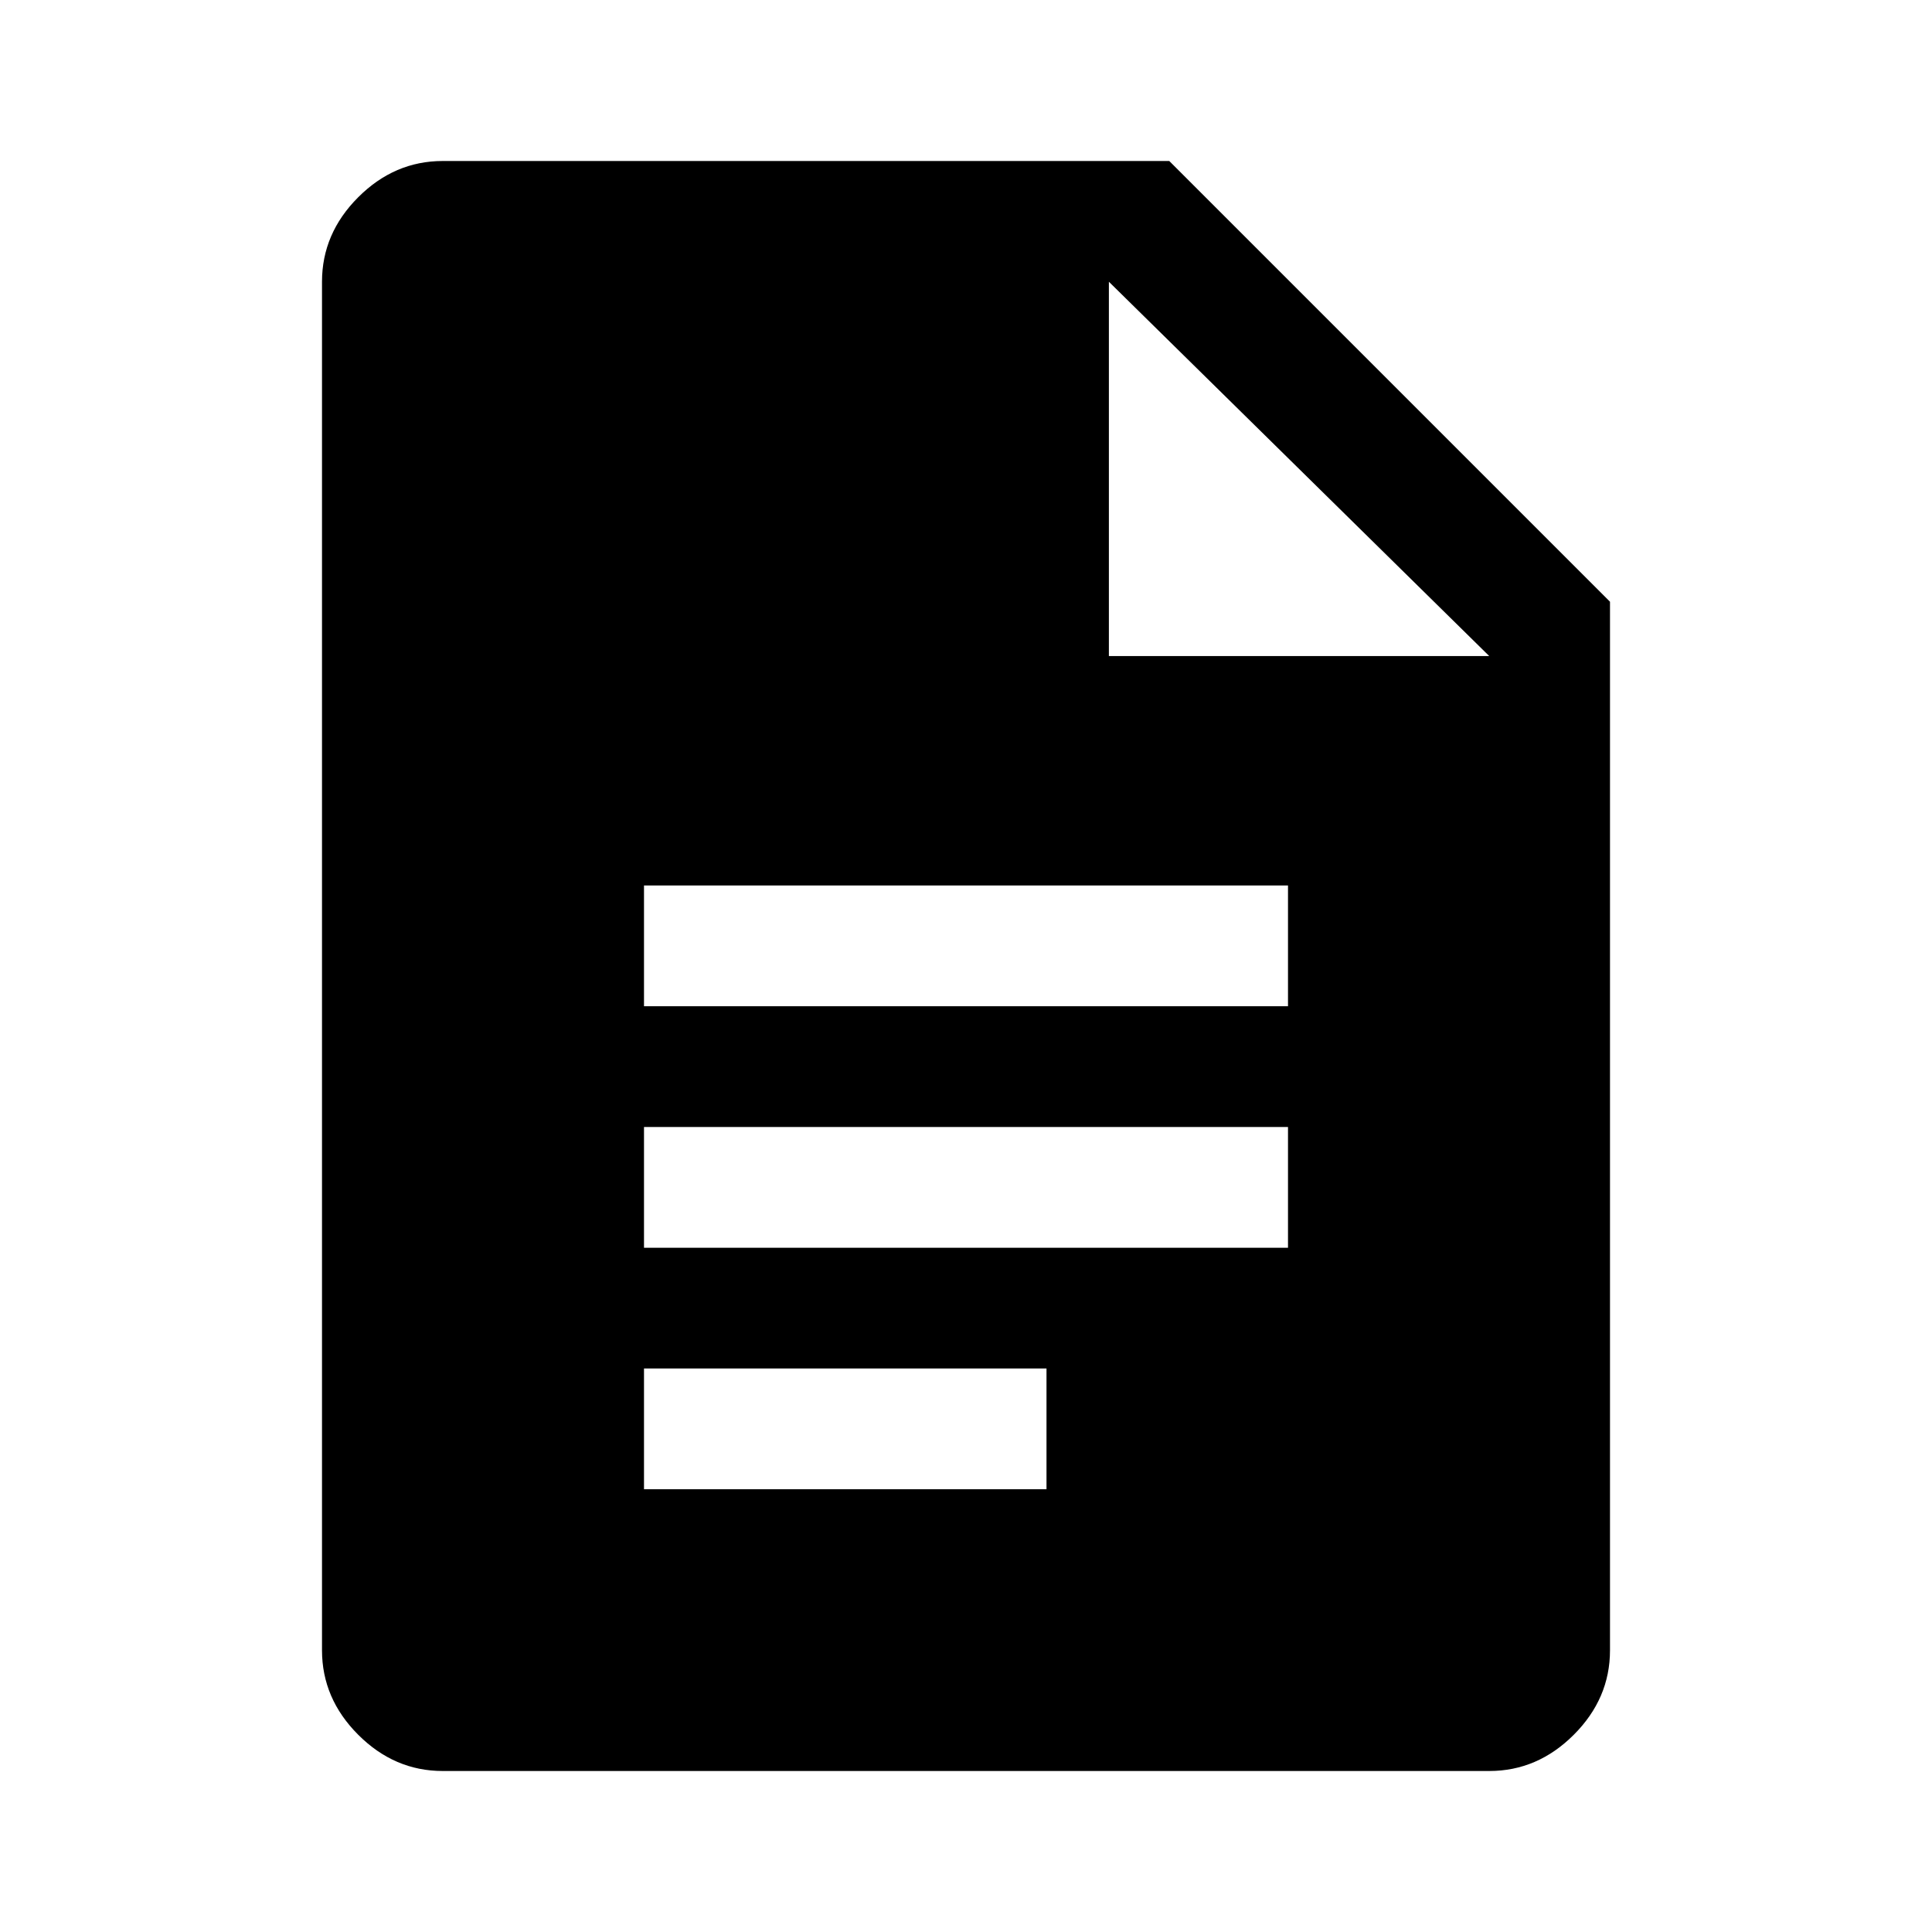
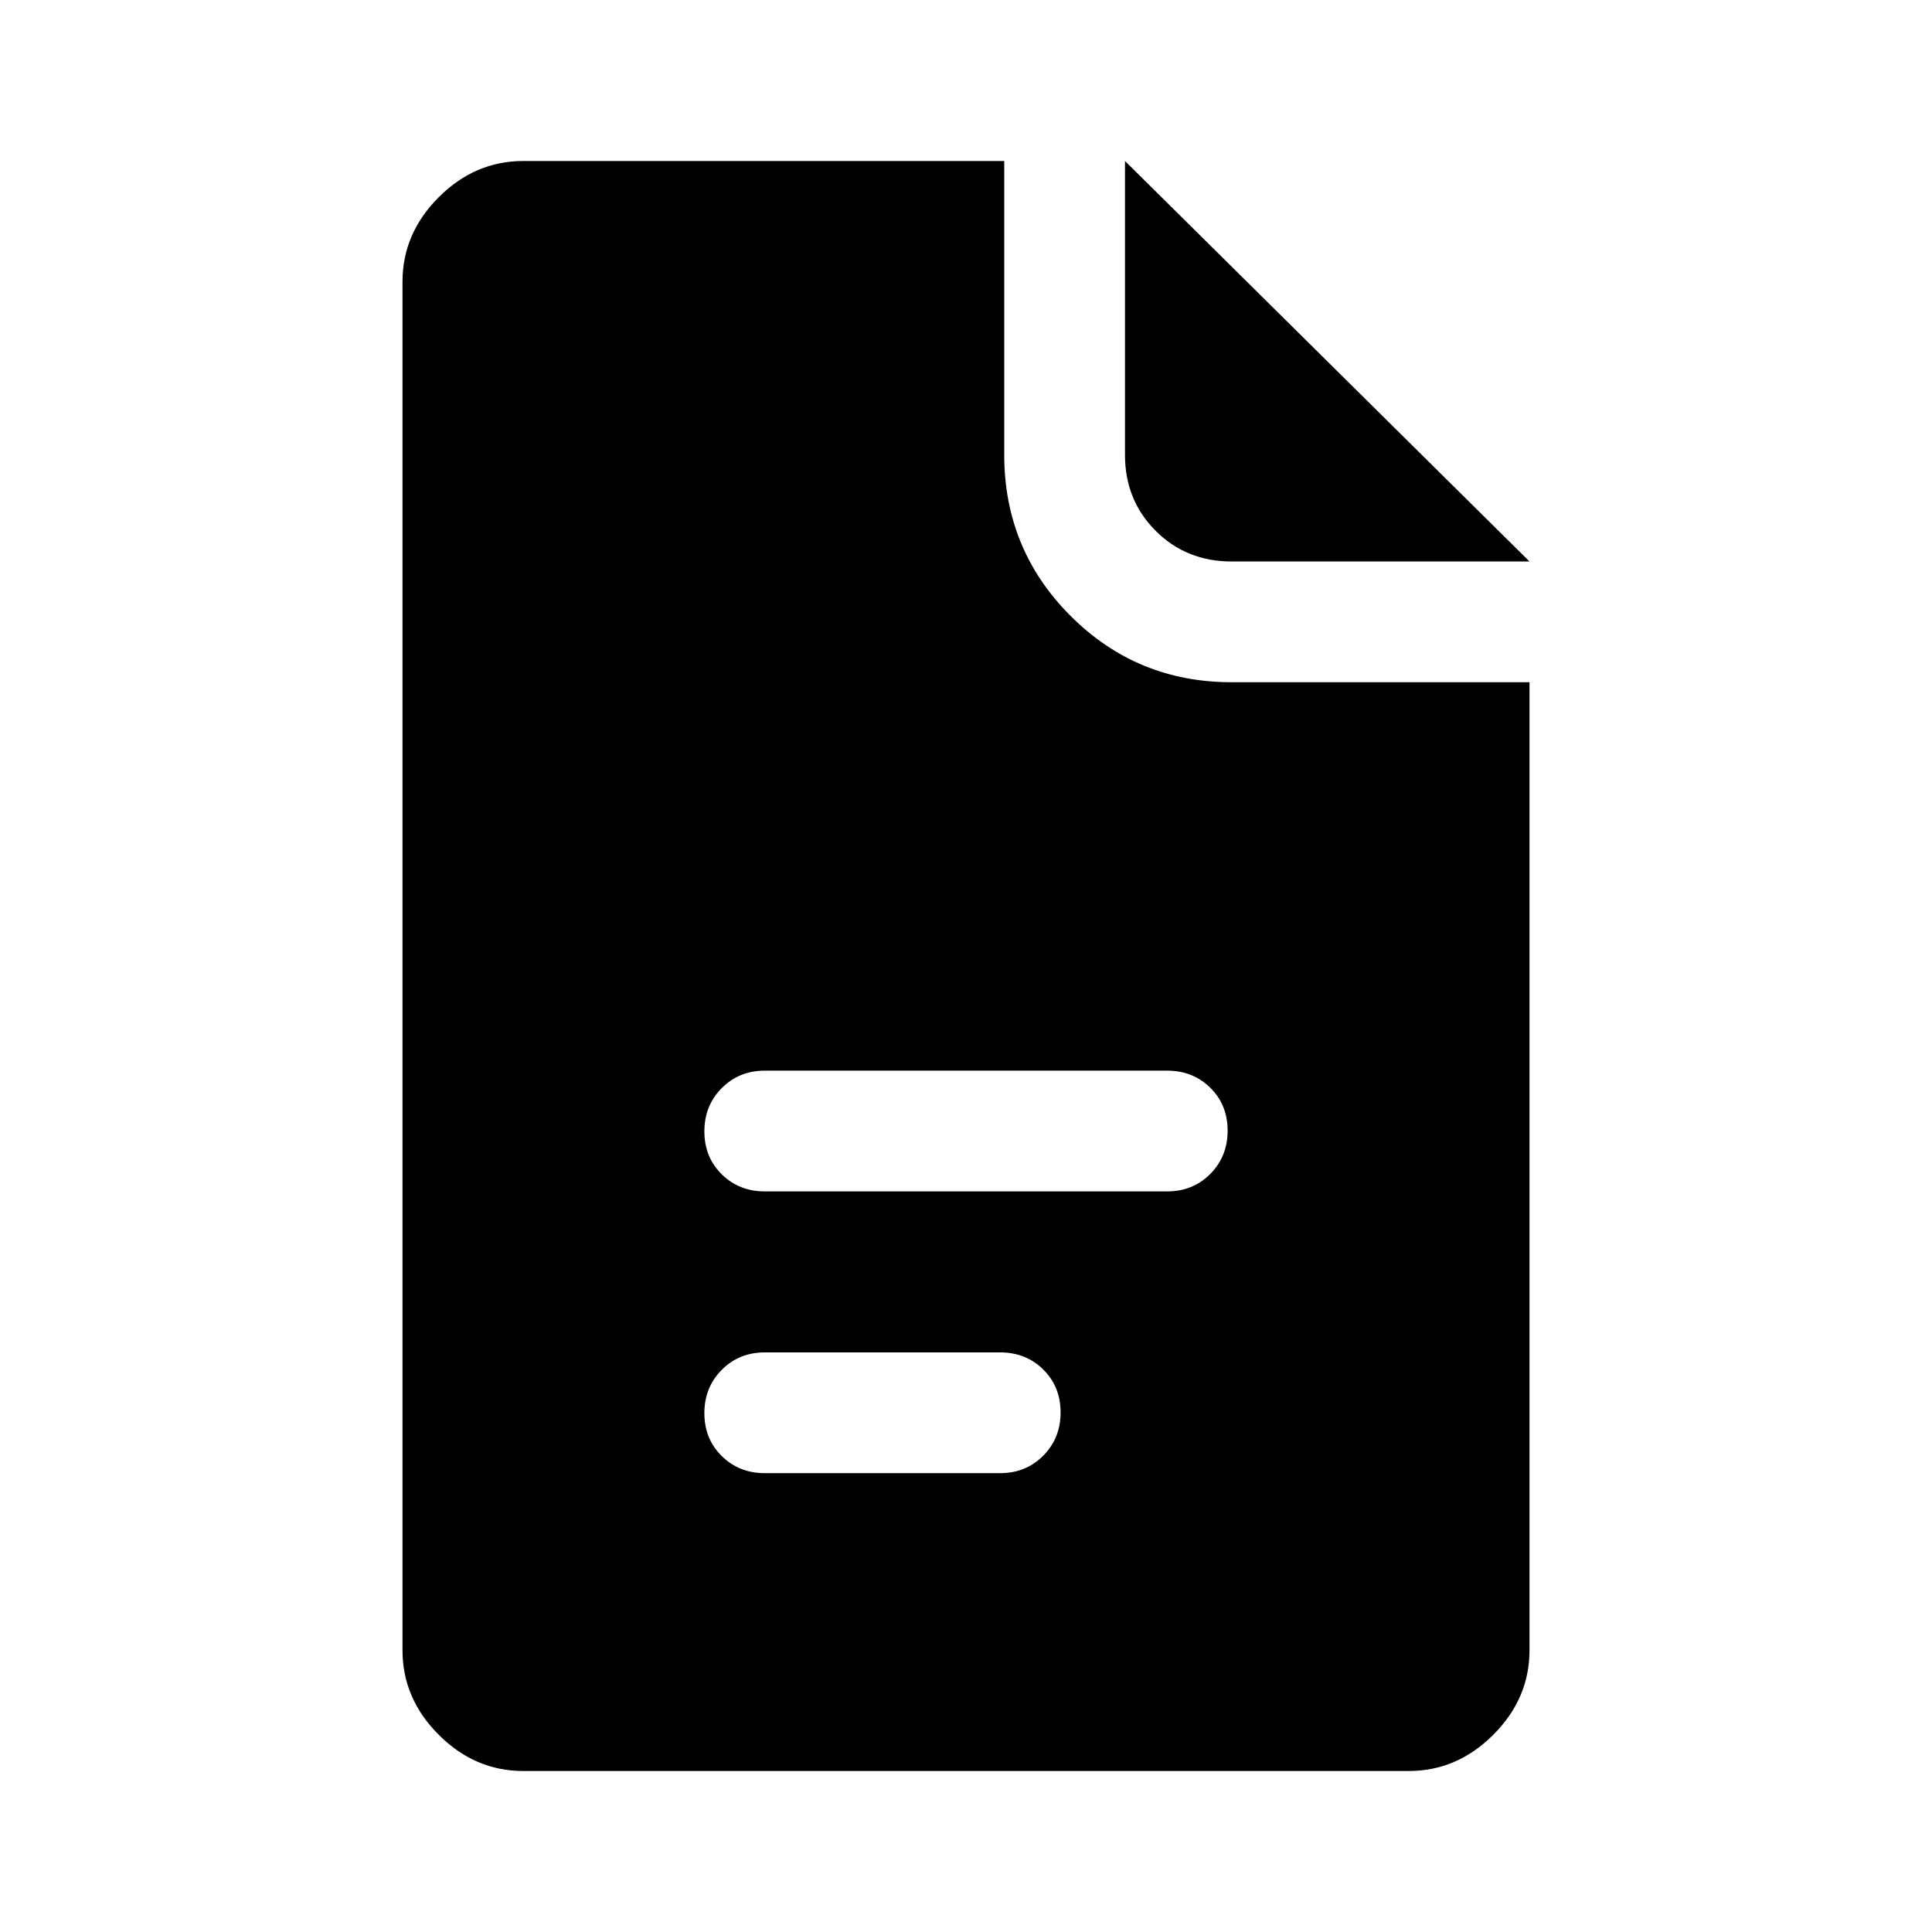
<svg xmlns="http://www.w3.org/2000/svg" width="48" height="48" viewBox="0 -960 960 960">
-   <path d="M320-460h320v-60H320v60Zm0 120h320v-60H320v60Zm0 120h200v-60H320v60ZM220-80q-24 0-42-18t-18-42v-680q0-24 18-42t42-18h361l219 219v521q0 24-18 42t-42 18H220Zm331-554h189L551-820v186Z" />
+   <path d="M499-880v146q0 47.08 32.96 80.04Q564.92-621 612-621h148v481q0 24-18 42t-42 18H260q-24 0-42-18t-18-42v-680q0-24 18-42t42-18h239Zm60 0 201 199H612q-22.53 0-37.76-15.24Q559-711.47 559-734v-146ZM380-228h117q12.75 0 21.38-8.68 8.62-8.67 8.62-21.5 0-12.82-8.62-21.32-8.63-8.5-21.38-8.5H380q-12.75 0-21.37 8.68-8.63 8.67-8.63 21.5 0 12.82 8.63 21.32 8.62 8.5 21.37 8.5Zm0-140h200q12.75 0 21.38-8.68 8.62-8.67 8.62-21.5 0-12.82-8.62-21.32-8.63-8.5-21.38-8.5H380q-12.75 0-21.37 8.68-8.63 8.67-8.63 21.5 0 12.82 8.63 21.32 8.62 8.5 21.37 8.5Z" />
</svg>
